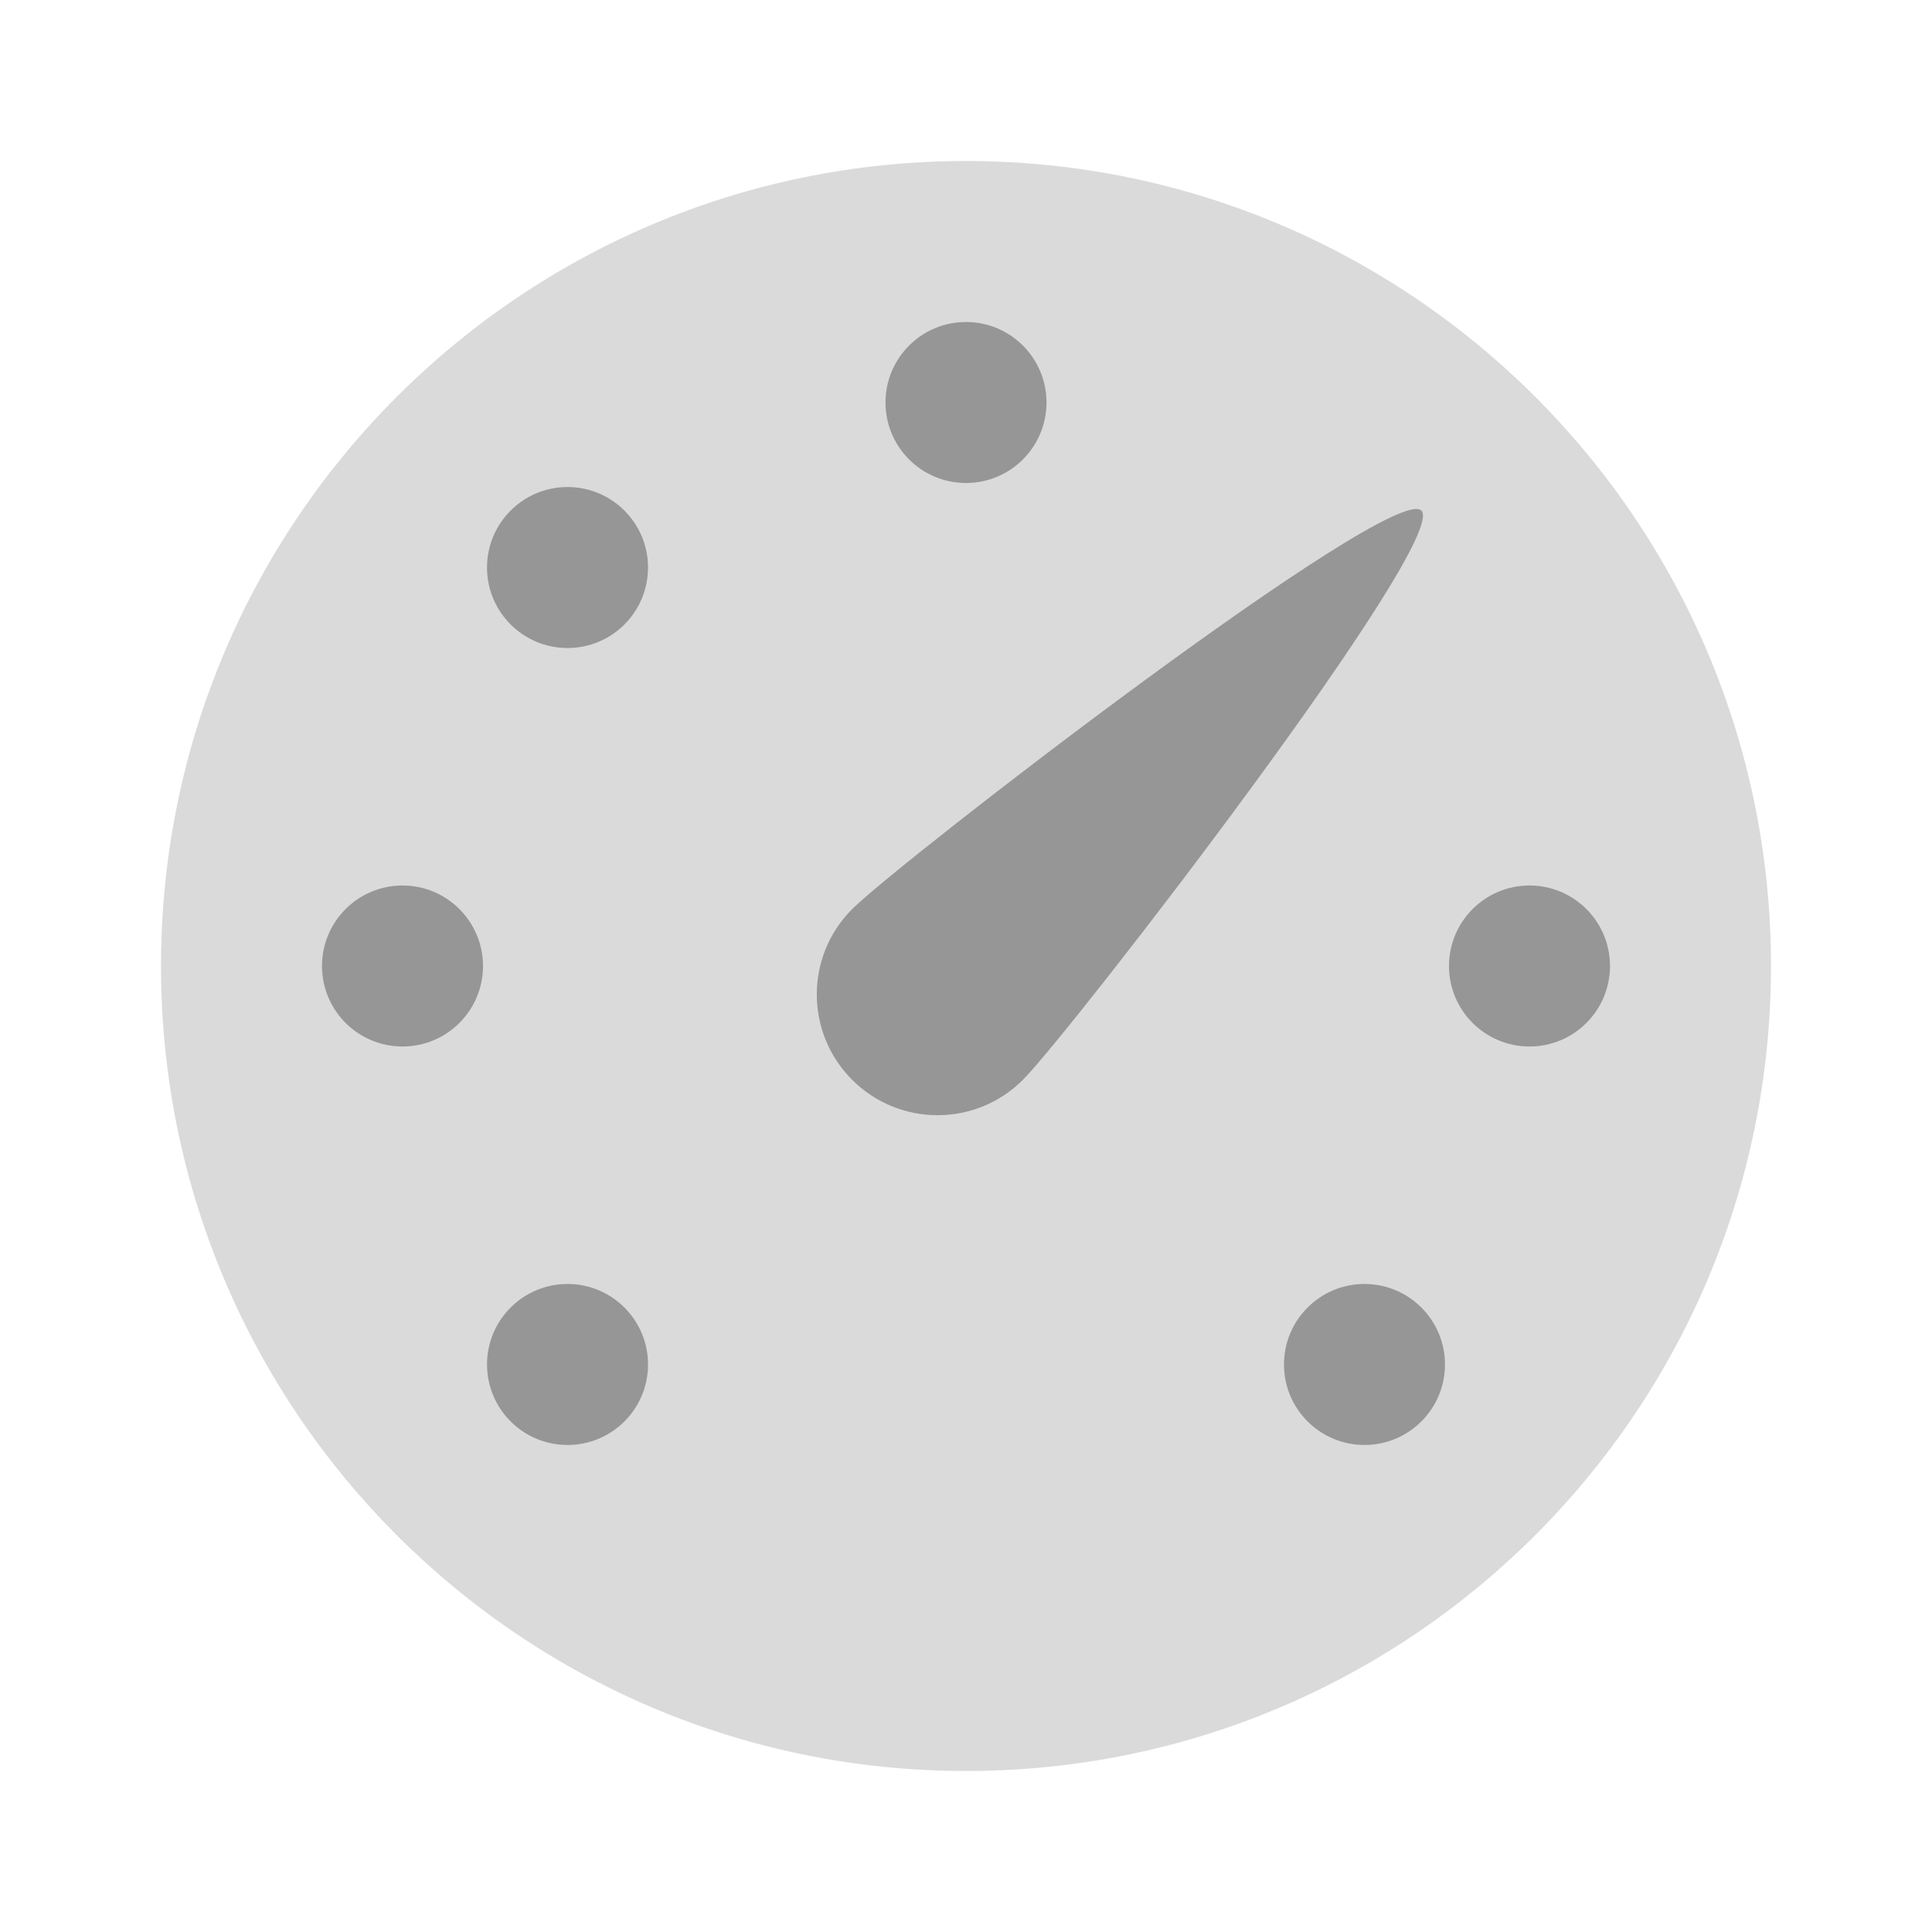
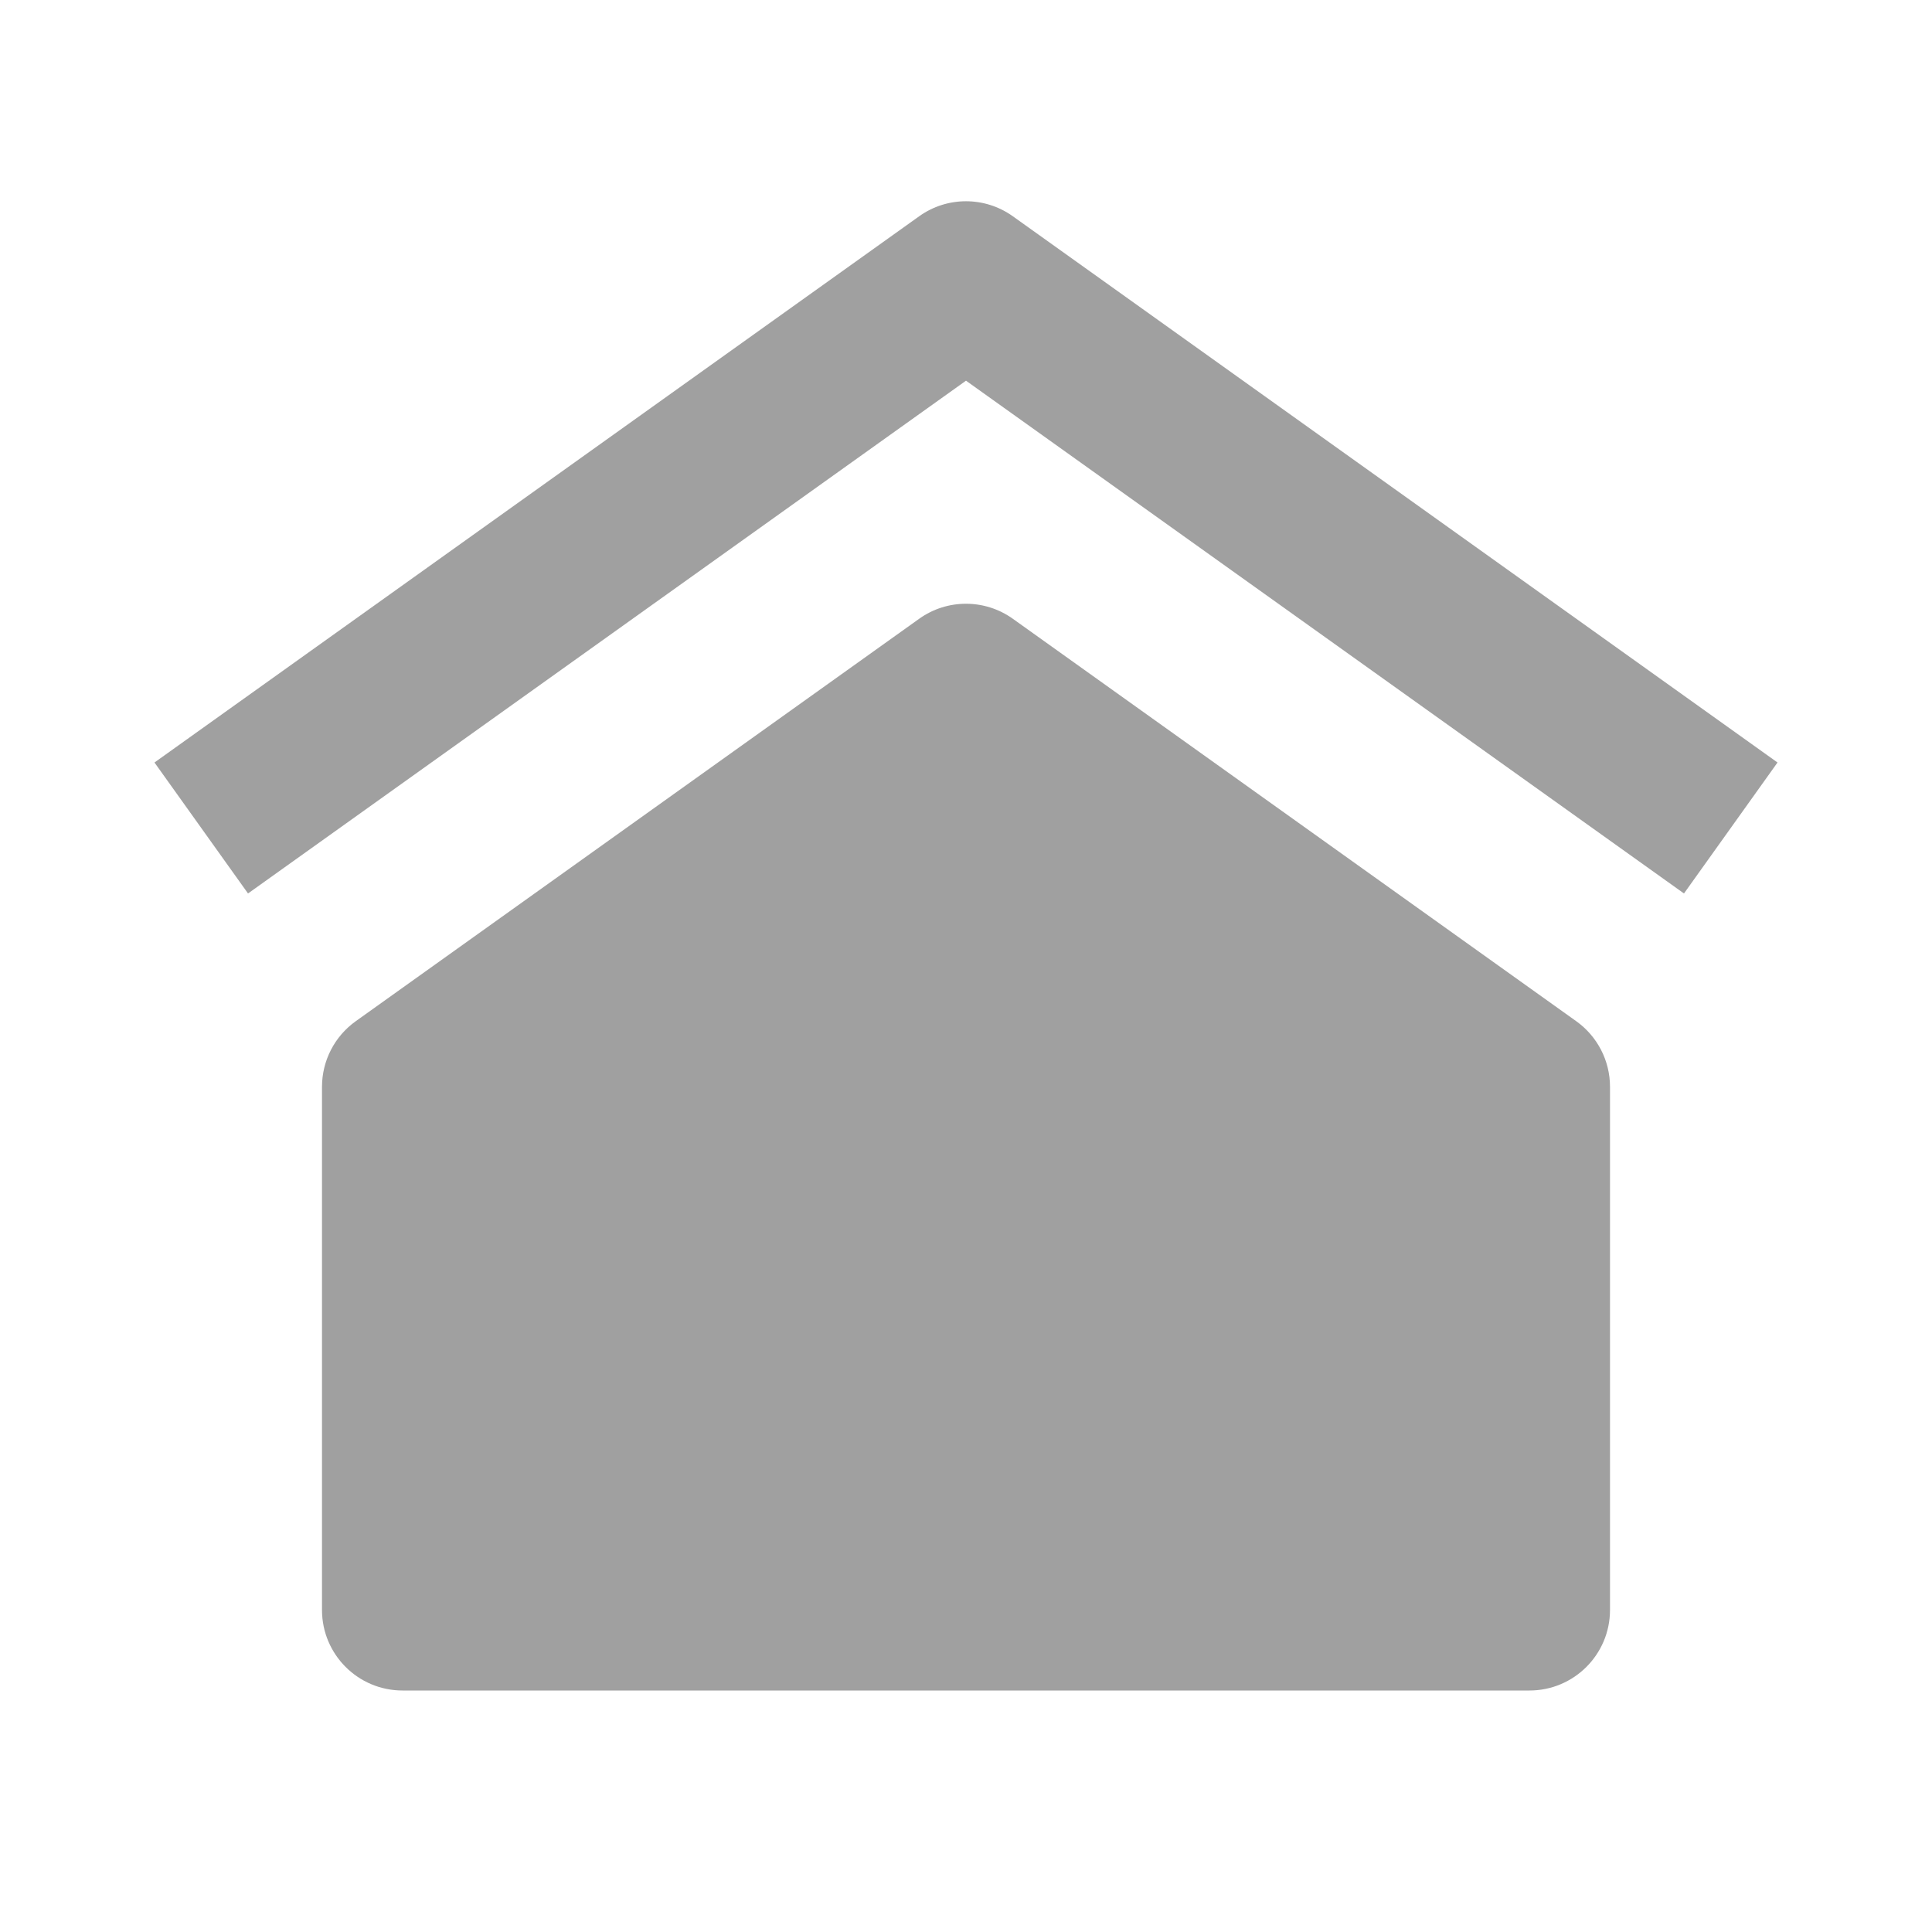
<svg xmlns="http://www.w3.org/2000/svg" viewBox="0 0 24 24">
-   <circle cx="12" cy="12" r="10" opacity=".35" fill="#969696" />
-   <circle cx="12" cy="5" r="1" fill="#969696" />
-   <circle cx="19" cy="12" r="1" fill="#969696" />
-   <path d="M10.586,13.414c-0.586-0.586-0.586-1.536,0-2.121c0.586-0.586,6.708-5.313,7.071-4.95c0.363,0.363-4.364,6.485-4.95,7.071C12.121,14,11.172,14,10.586,13.414z" fill="#969696" />
-   <circle cx="5" cy="12" r="1" fill="#969696" />
-   <circle cx="7.05" cy="16.95" r="1" fill="#969696" />
-   <circle cx="16.95" cy="16.95" r="1" fill="#969696" />
-   <circle cx="7.05" cy="7.05" r="1" fill="#969696" />
+   <path d="M12.581 2.686C12.233 2.438 11.766 2.438 11.419 2.686L1.919 9.472L3.081 11.099L12 4.729L20.919 11.099L22.081 9.472L12.581 2.686ZM19.581 12.686L12.581 7.686C12.233 7.438 11.766 7.438 11.419 7.686L4.419 12.686C4.156 12.874 4 13.177 4 13.5V20C4 20.552 4.448 21 5 21H19C19.552 21 20 20.552 20 20V13.5C20 13.177 19.844 12.874 19.581 12.686Z" opacity=".90" fill="#969696" />
</svg>
